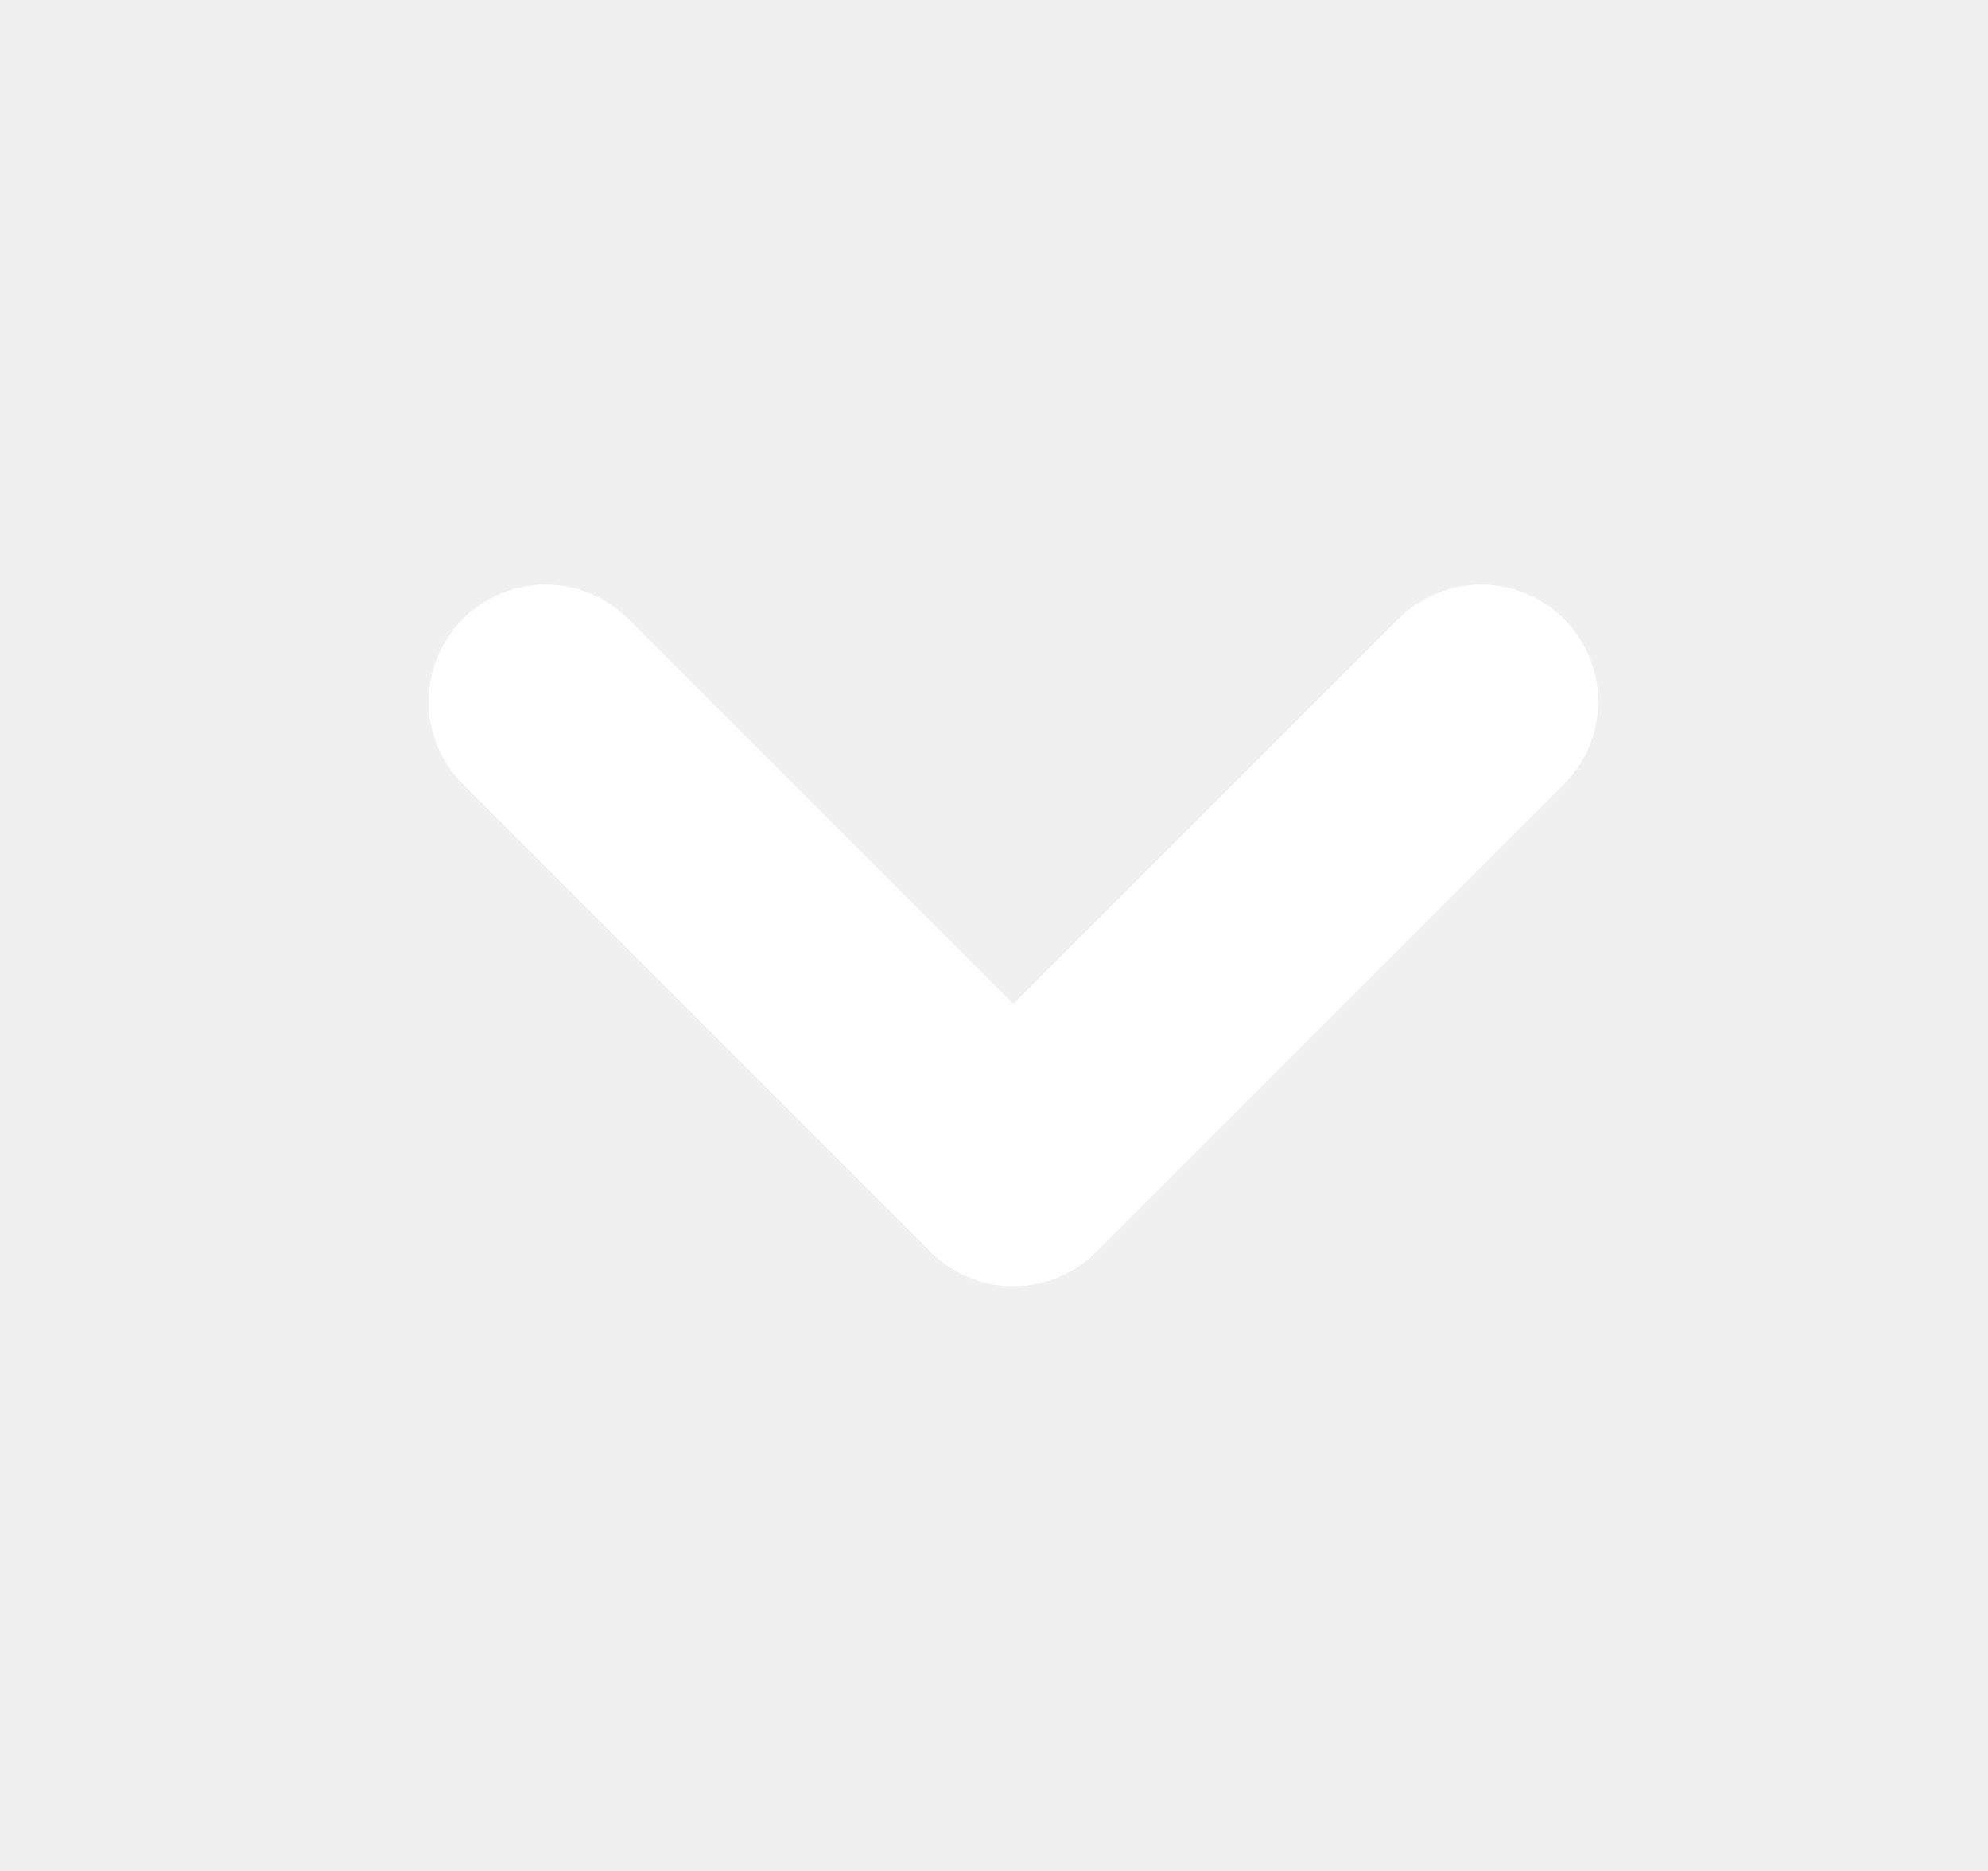
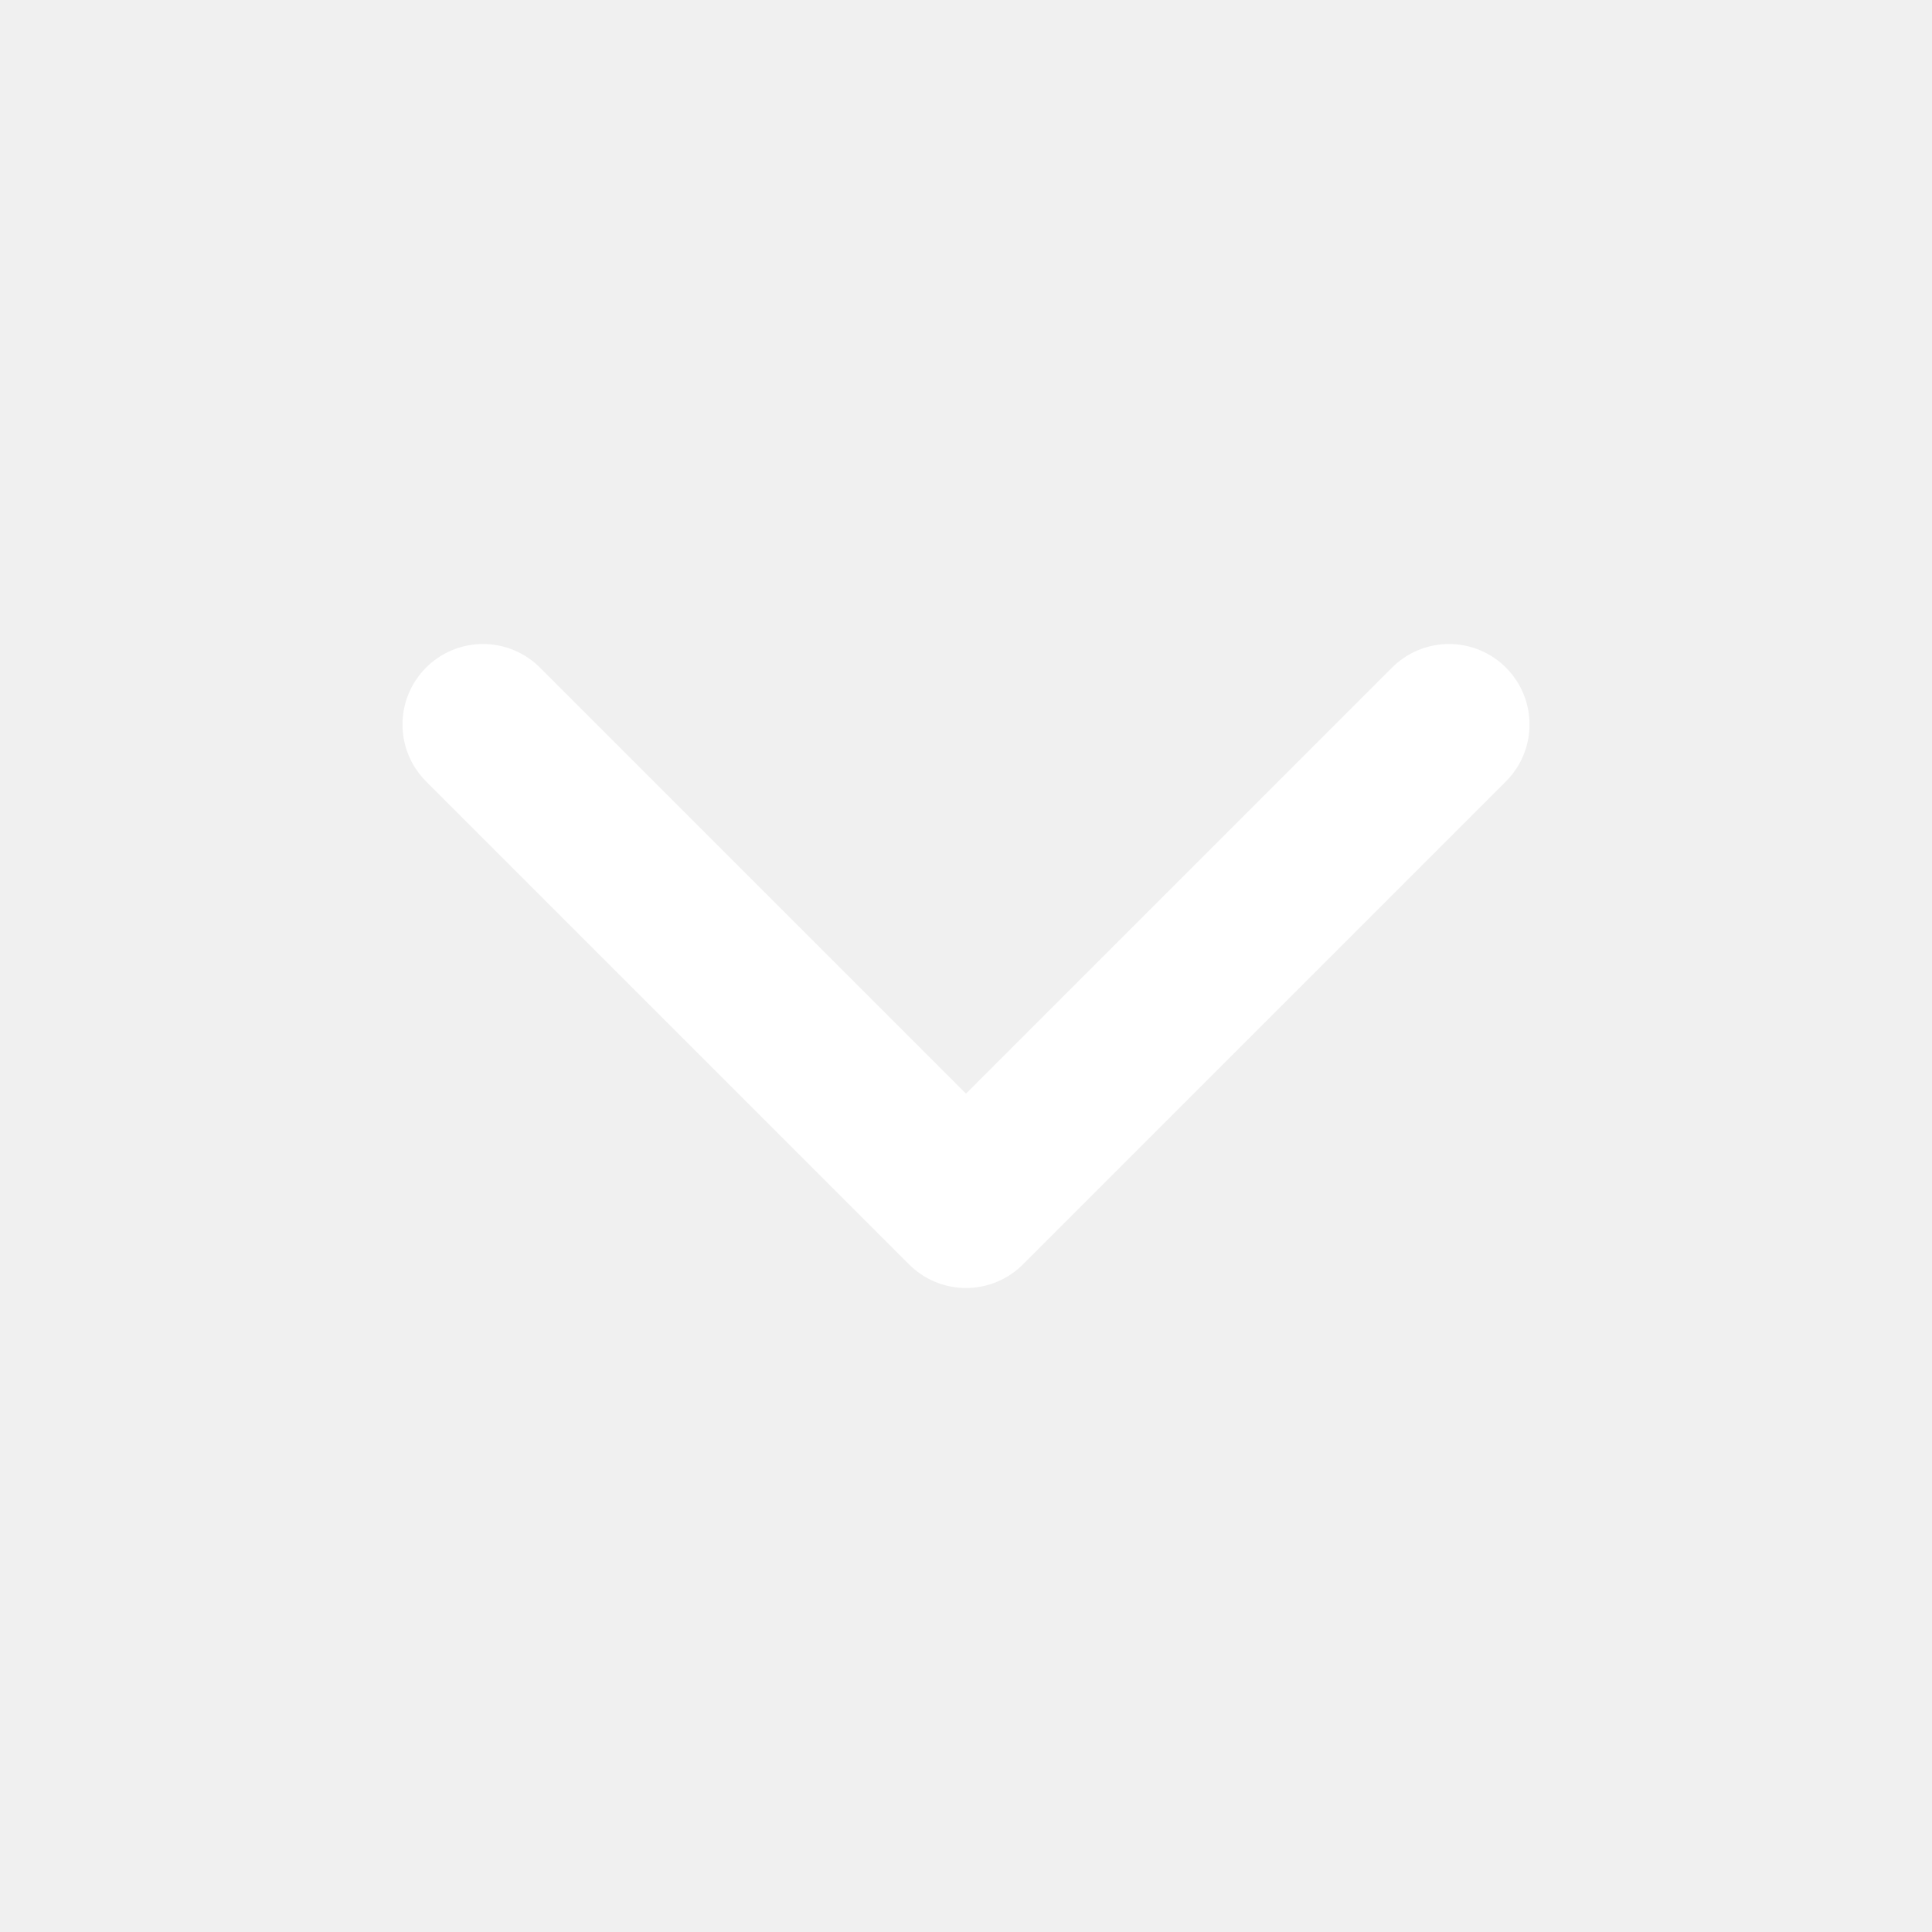
- <svg xmlns="http://www.w3.org/2000/svg" width="17" height="16" viewBox="0 0 17 16" fill="none">
-   <path d="M4.666 6L8.666 10L12.666 6" stroke="white" stroke-width="2" stroke-linecap="round" stroke-linejoin="round" />
+ <svg xmlns="http://www.w3.org/2000/svg" width="24" height="24" viewBox="0 0 24 24" fill="none">
+   <path d="M6 9L12 15L18 9" stroke="white" stroke-width="2" stroke-linecap="round" stroke-linejoin="round" />
</svg>
